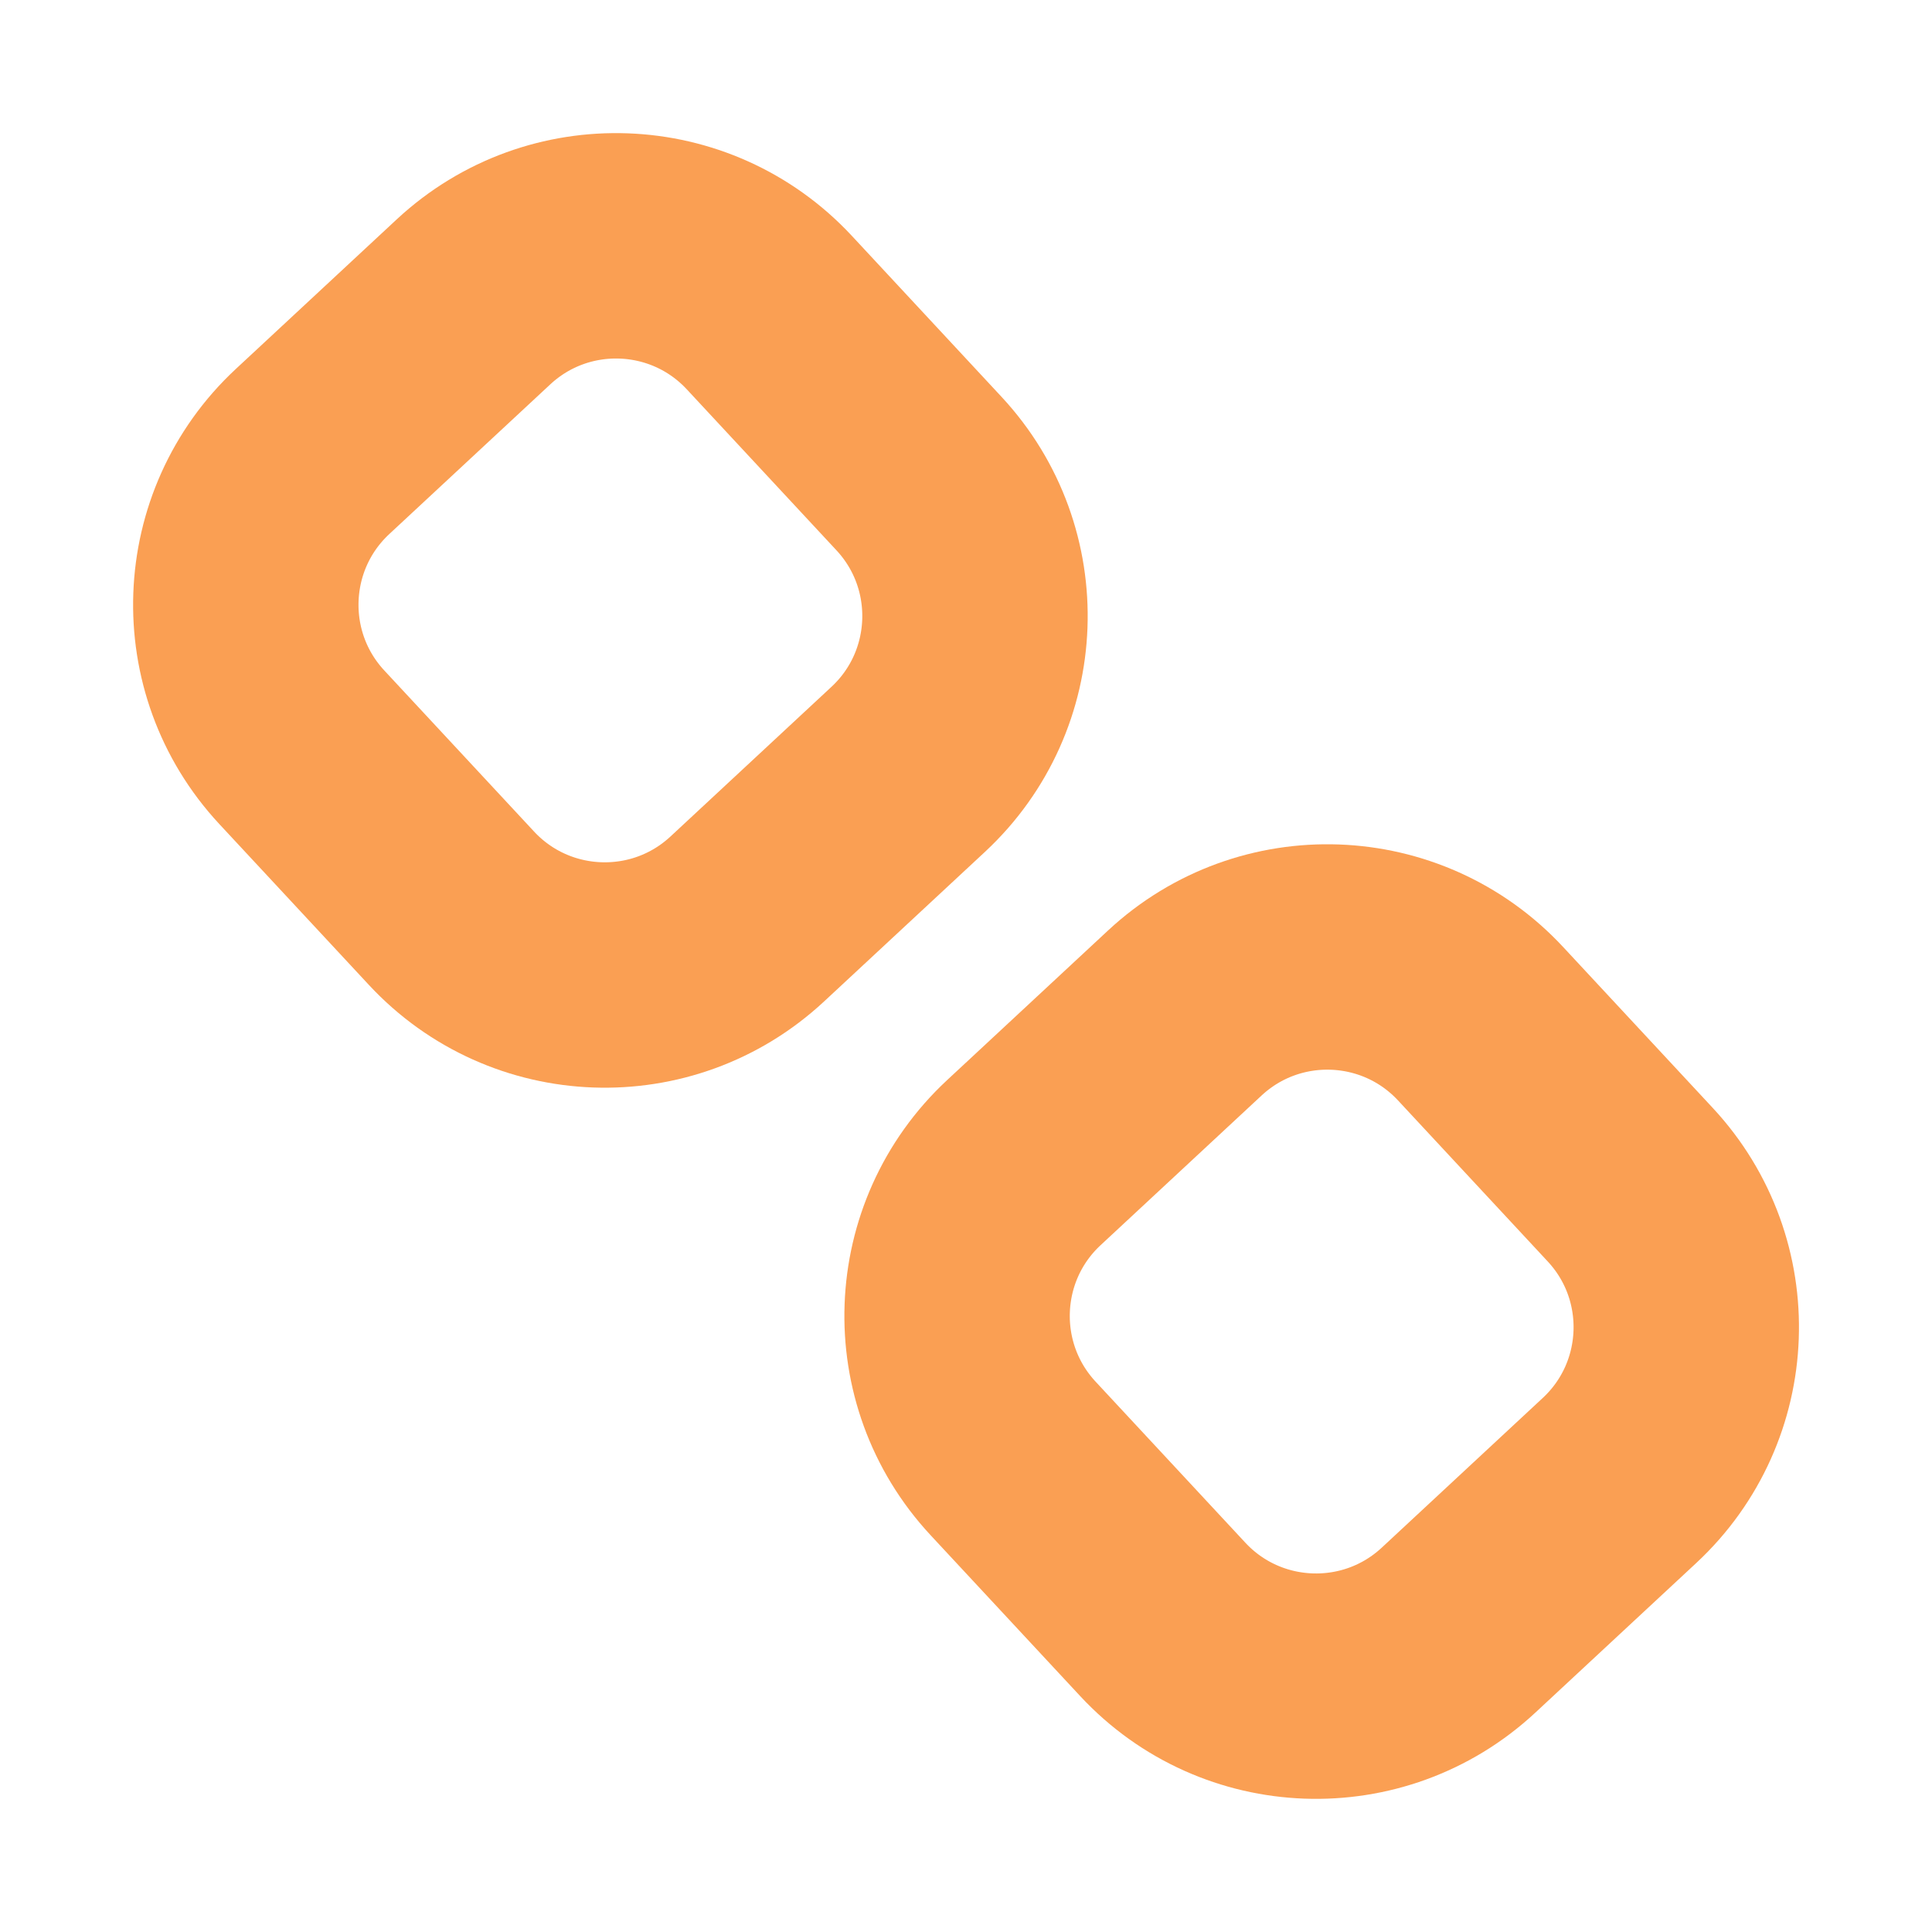
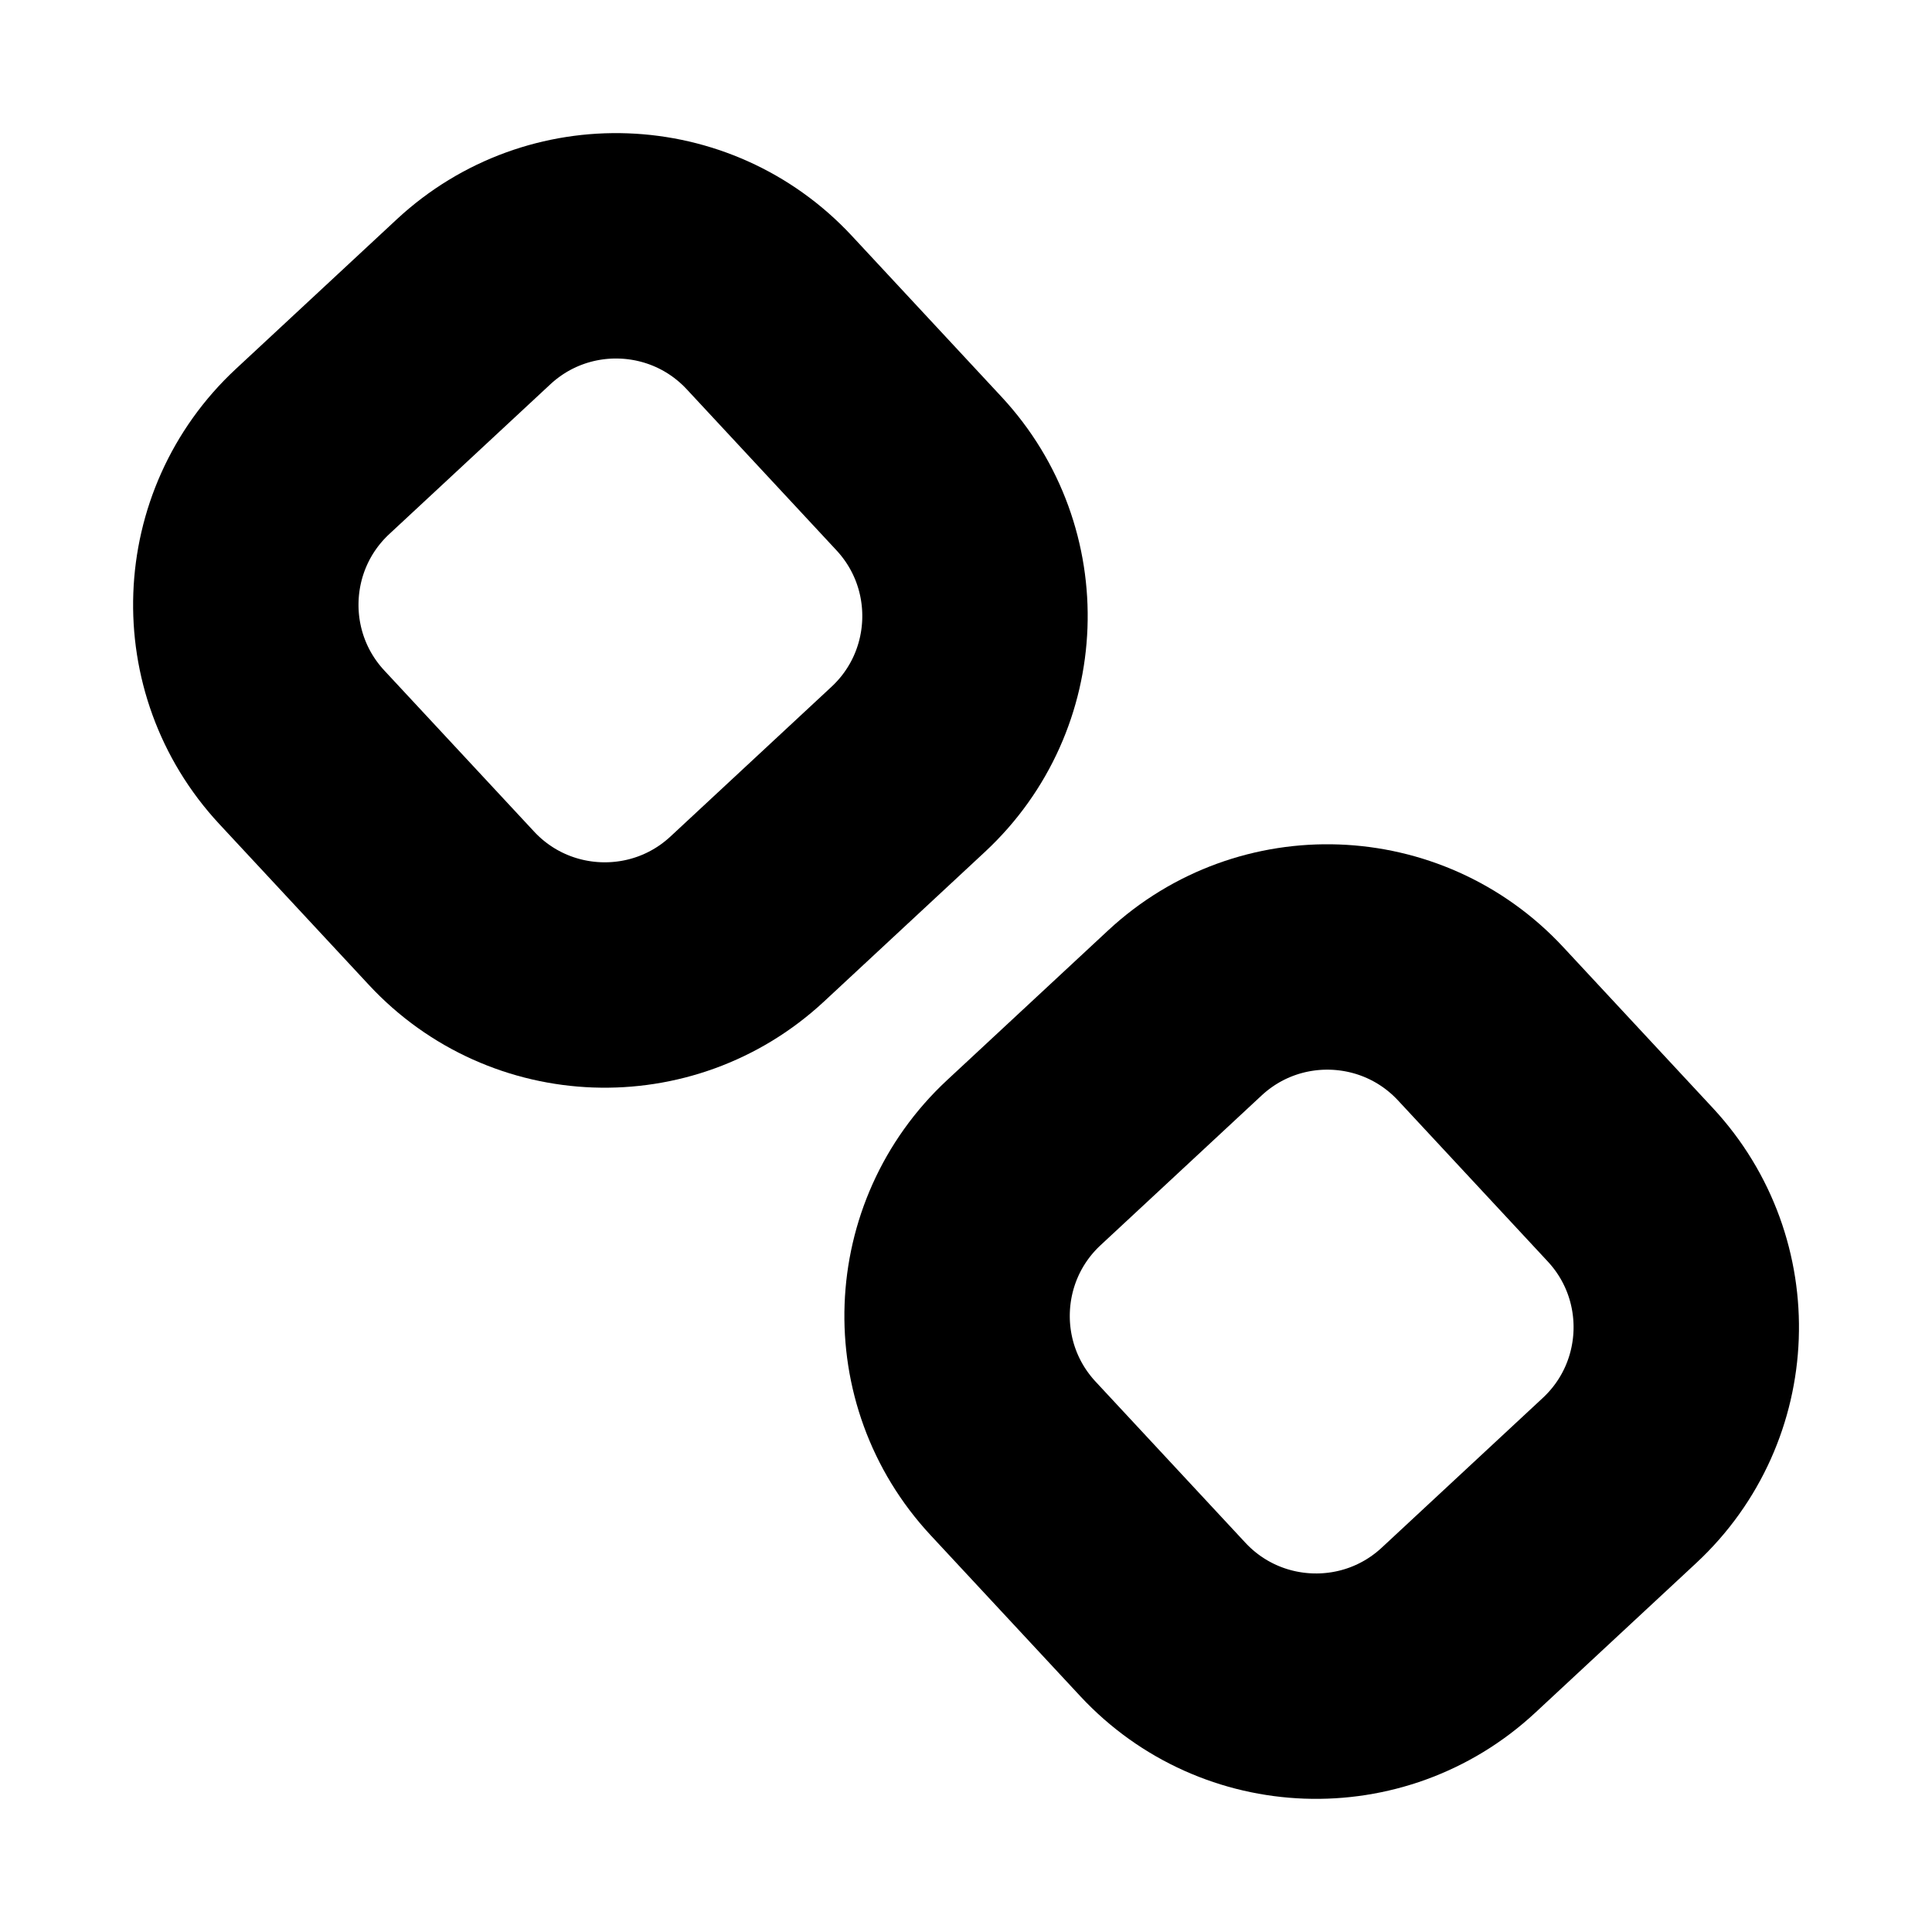
<svg xmlns="http://www.w3.org/2000/svg" width="24" height="24" viewBox="0 0 24 24" fill="none">
-   <rect x="7.787" y="1.979" width="7.93" height="7.93" rx="2.6" transform="rotate(47.0841 7.78664 1.97853)" stroke="#FA9F53" stroke-width="2.8" />
-   <rect x="16.622" y="10.813" width="7.93" height="7.93" rx="2.6" transform="rotate(47.0841 16.6218 10.8135)" stroke="#FA9F53" stroke-width="2.8" />
+   <rect x="7.787" y="1.979" width="7.93" height="7.93" rx="2.6" transform="rotate(47.0841 7.78664 1.97853)" stroke="currentColor" stroke-width="2.8" />
+   <rect x="16.622" y="10.813" width="7.93" height="7.93" rx="2.6" transform="rotate(47.0841 16.6218 10.8135)" stroke="currentColor" stroke-width="2.8" />
</svg>
